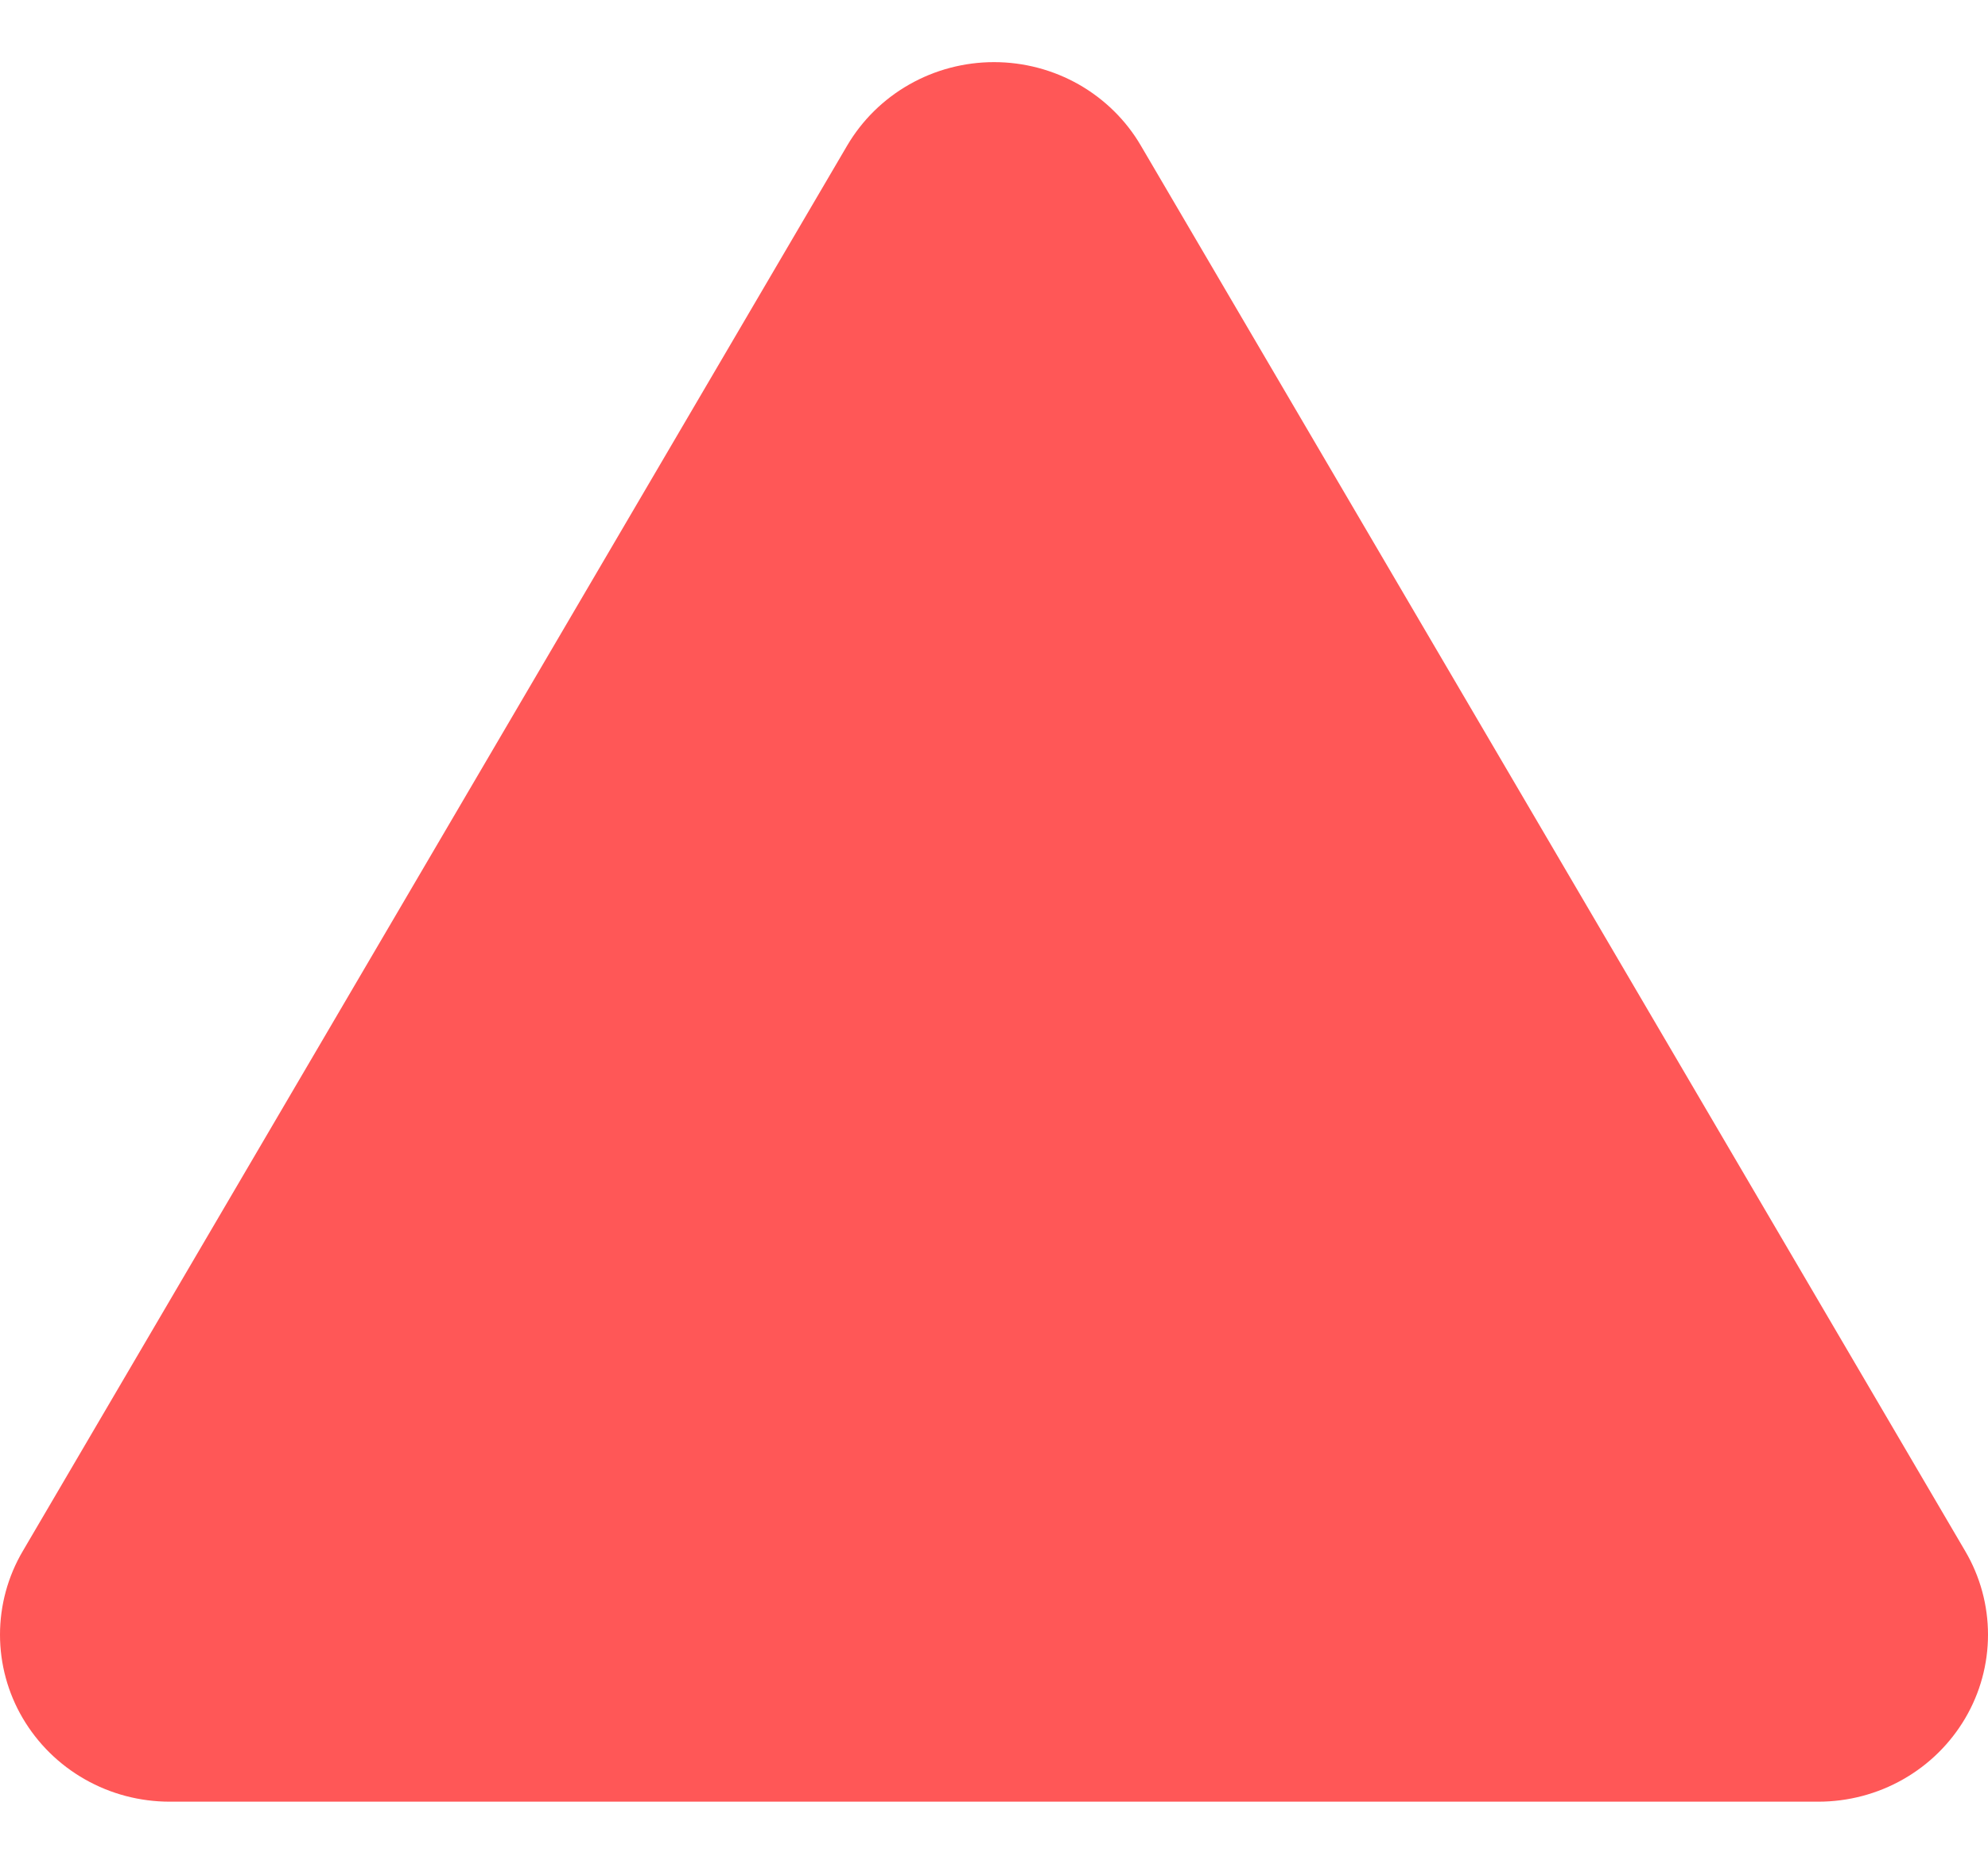
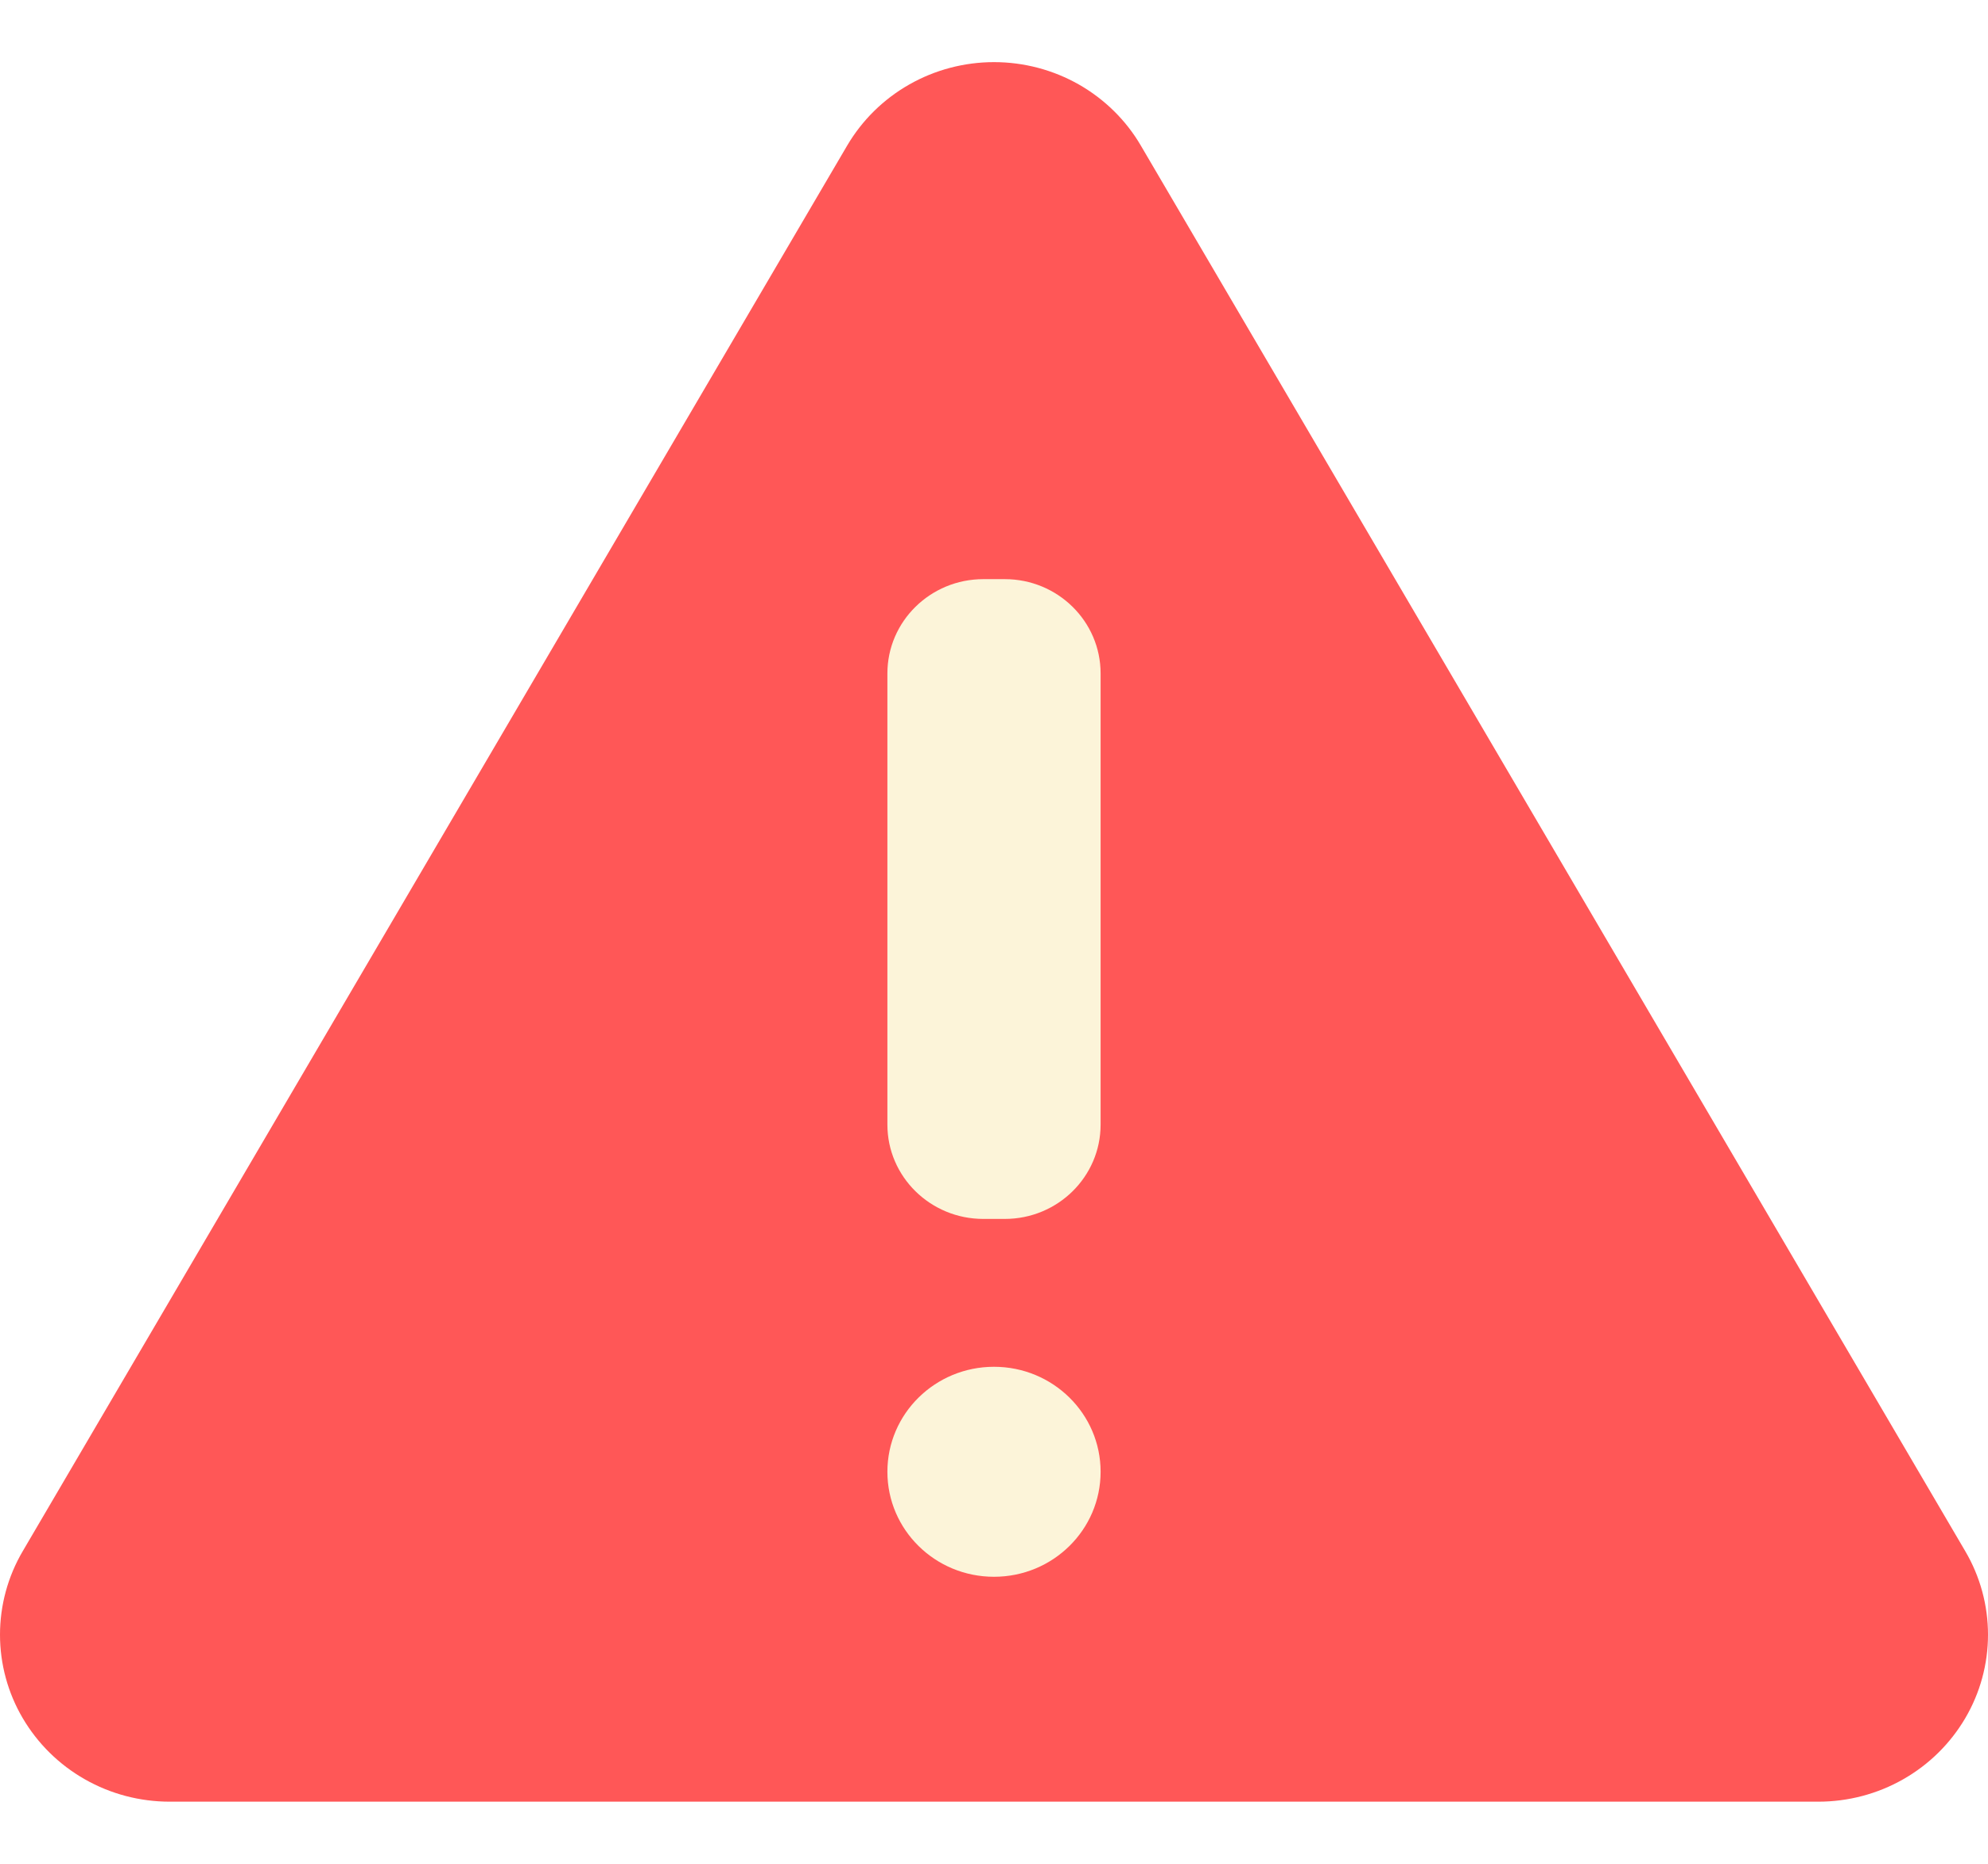
<svg xmlns="http://www.w3.org/2000/svg" width="16" height="15" viewBox="0 0 16 15" fill="none">
  <path d="M6.818 1.172L0.183 12.484C0.063 12.688 2.21831e-05 12.92 5.84669e-09 13.156C-2.21714e-05 13.392 0.063 13.624 0.183 13.828C0.303 14.032 0.475 14.202 0.683 14.32C0.89 14.438 1.126 14.5 1.365 14.5H14.635C14.874 14.5 15.11 14.438 15.317 14.32C15.525 14.202 15.697 14.032 15.817 13.828C15.937 13.624 16 13.392 16 13.156C16 12.92 15.937 12.688 15.817 12.484L9.182 1.172C9.063 0.968 8.89 0.798 8.683 0.68C8.475 0.562 8.24 0.5 8 0.5C7.761 0.5 7.525 0.562 7.318 0.68C7.11 0.798 6.938 0.968 6.818 1.172Z" fill="#FF5757" />
+   <path d="M8.087 4.661H7.914C7.488 4.661 7.142 5.001 7.142 5.42V9.051C7.142 9.47 7.488 9.81 7.914 9.81H8.087C8.513 9.81 8.858 9.47 8.858 9.051V5.42C8.858 5.001 8.513 4.661 8.087 4.661Z" fill="#FCF4D9" />
+   <path d="M8 12.69C8.474 12.69 8.858 12.312 8.858 11.845C8.858 11.378 8.474 11 8 11C7.526 11 7.142 11.378 7.142 11.845C7.142 12.312 7.526 12.69 8 12.69Z" fill="#FCF4D9" />
</svg>
